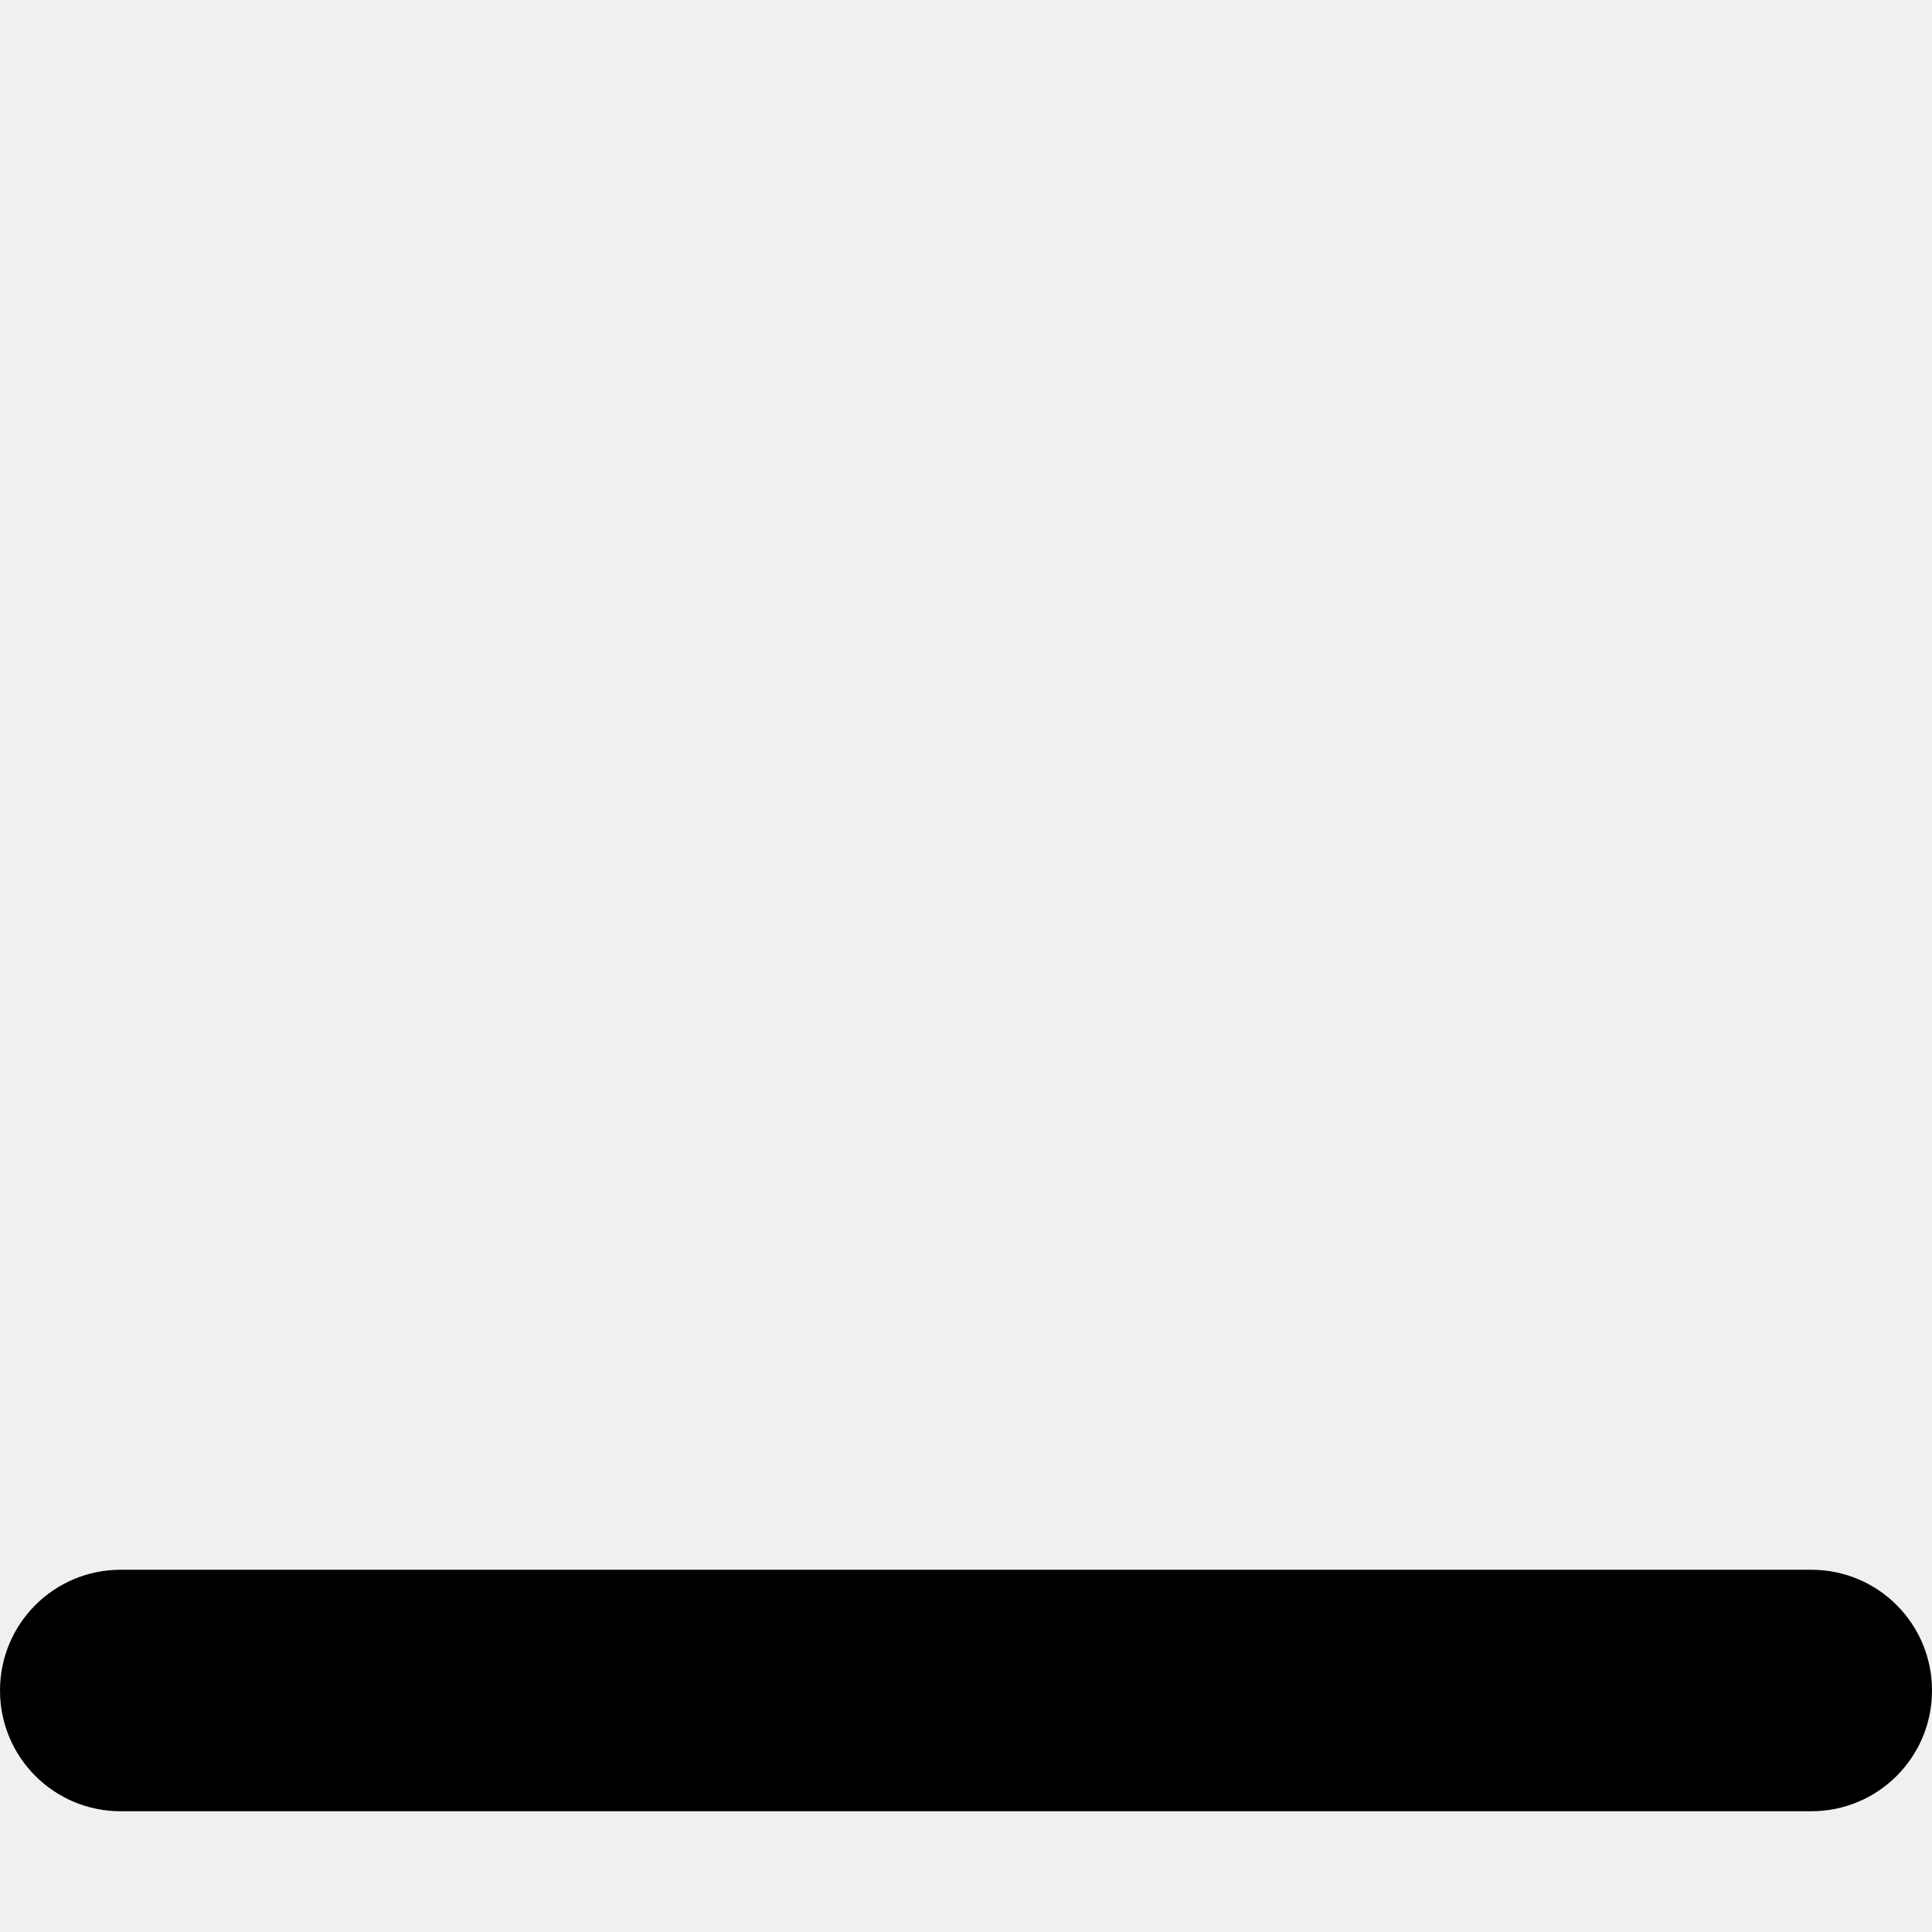
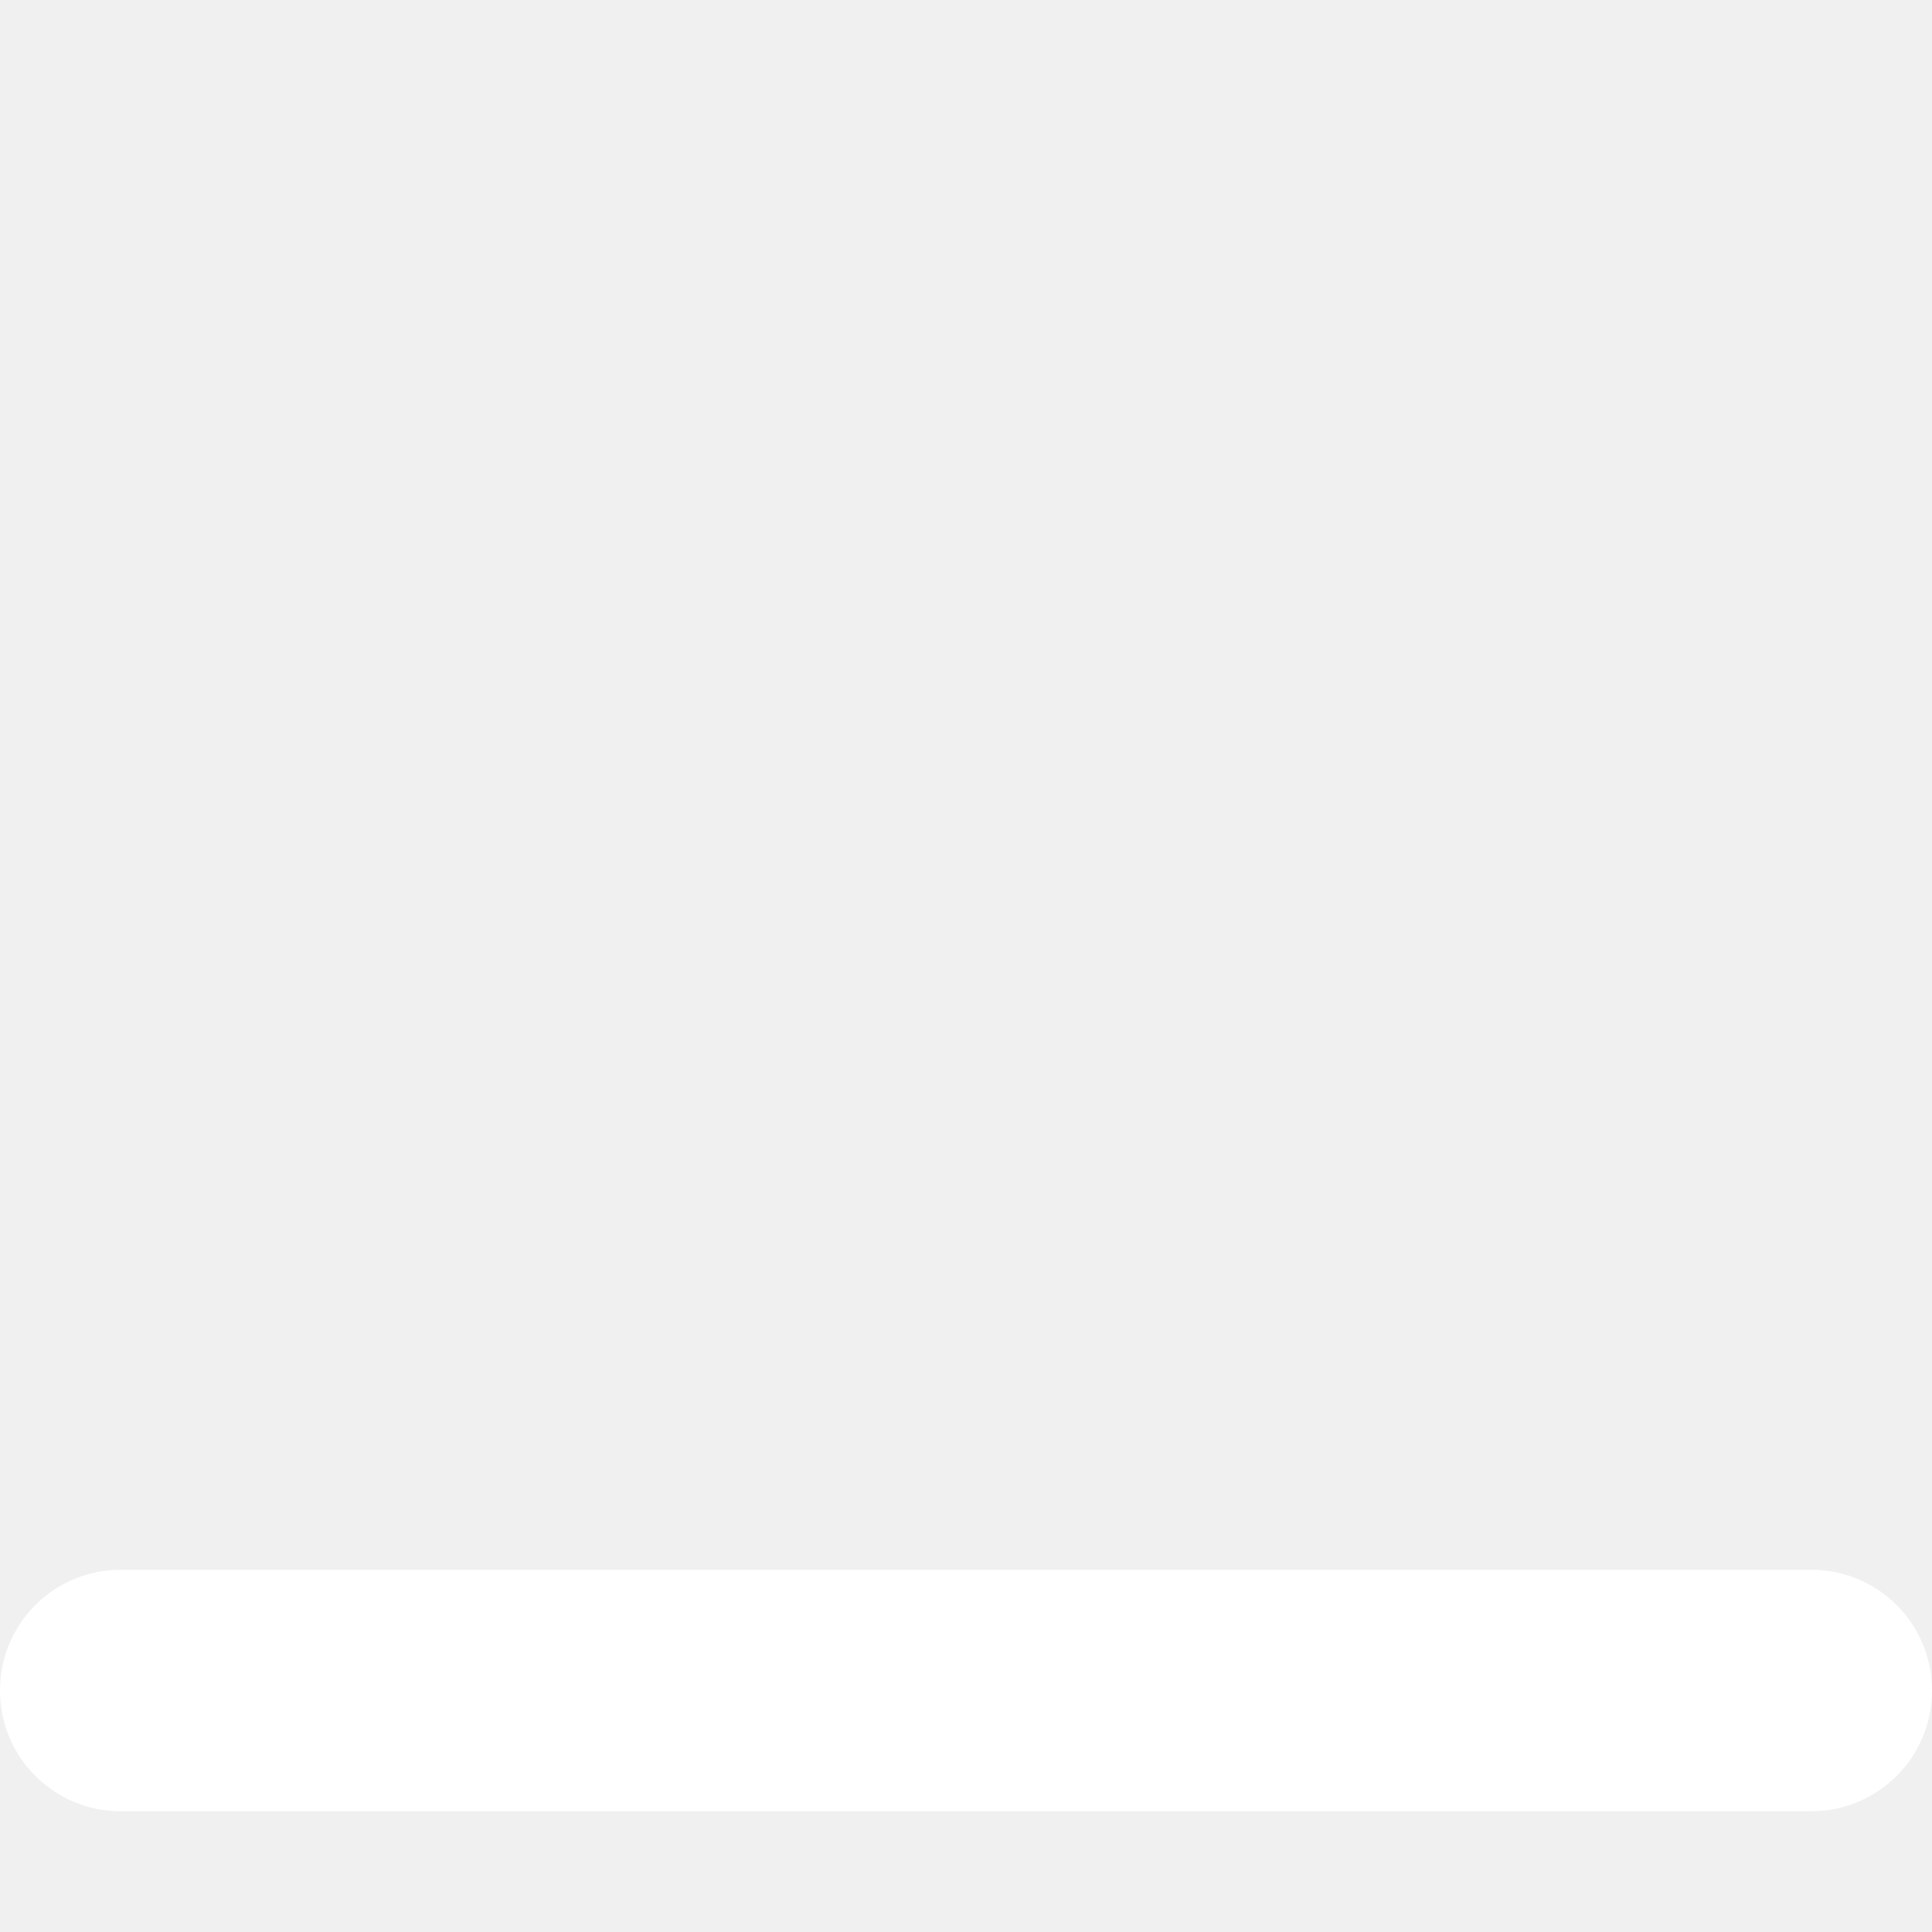
- <svg xmlns="http://www.w3.org/2000/svg" fill="#000000" width="800px" height="800px" viewBox="0 0 512 512">
+ <svg xmlns="http://www.w3.org/2000/svg" fill="#ffffff" width="800px" height="800px" viewBox="0 0 512 512">
  <path d="M480 480H32c-17.7 0-32-14.3-32-32s14.3-32 32-32h448c17.7 0 32 14.3 32 32s-14.3 32-32 32z" />
</svg>
